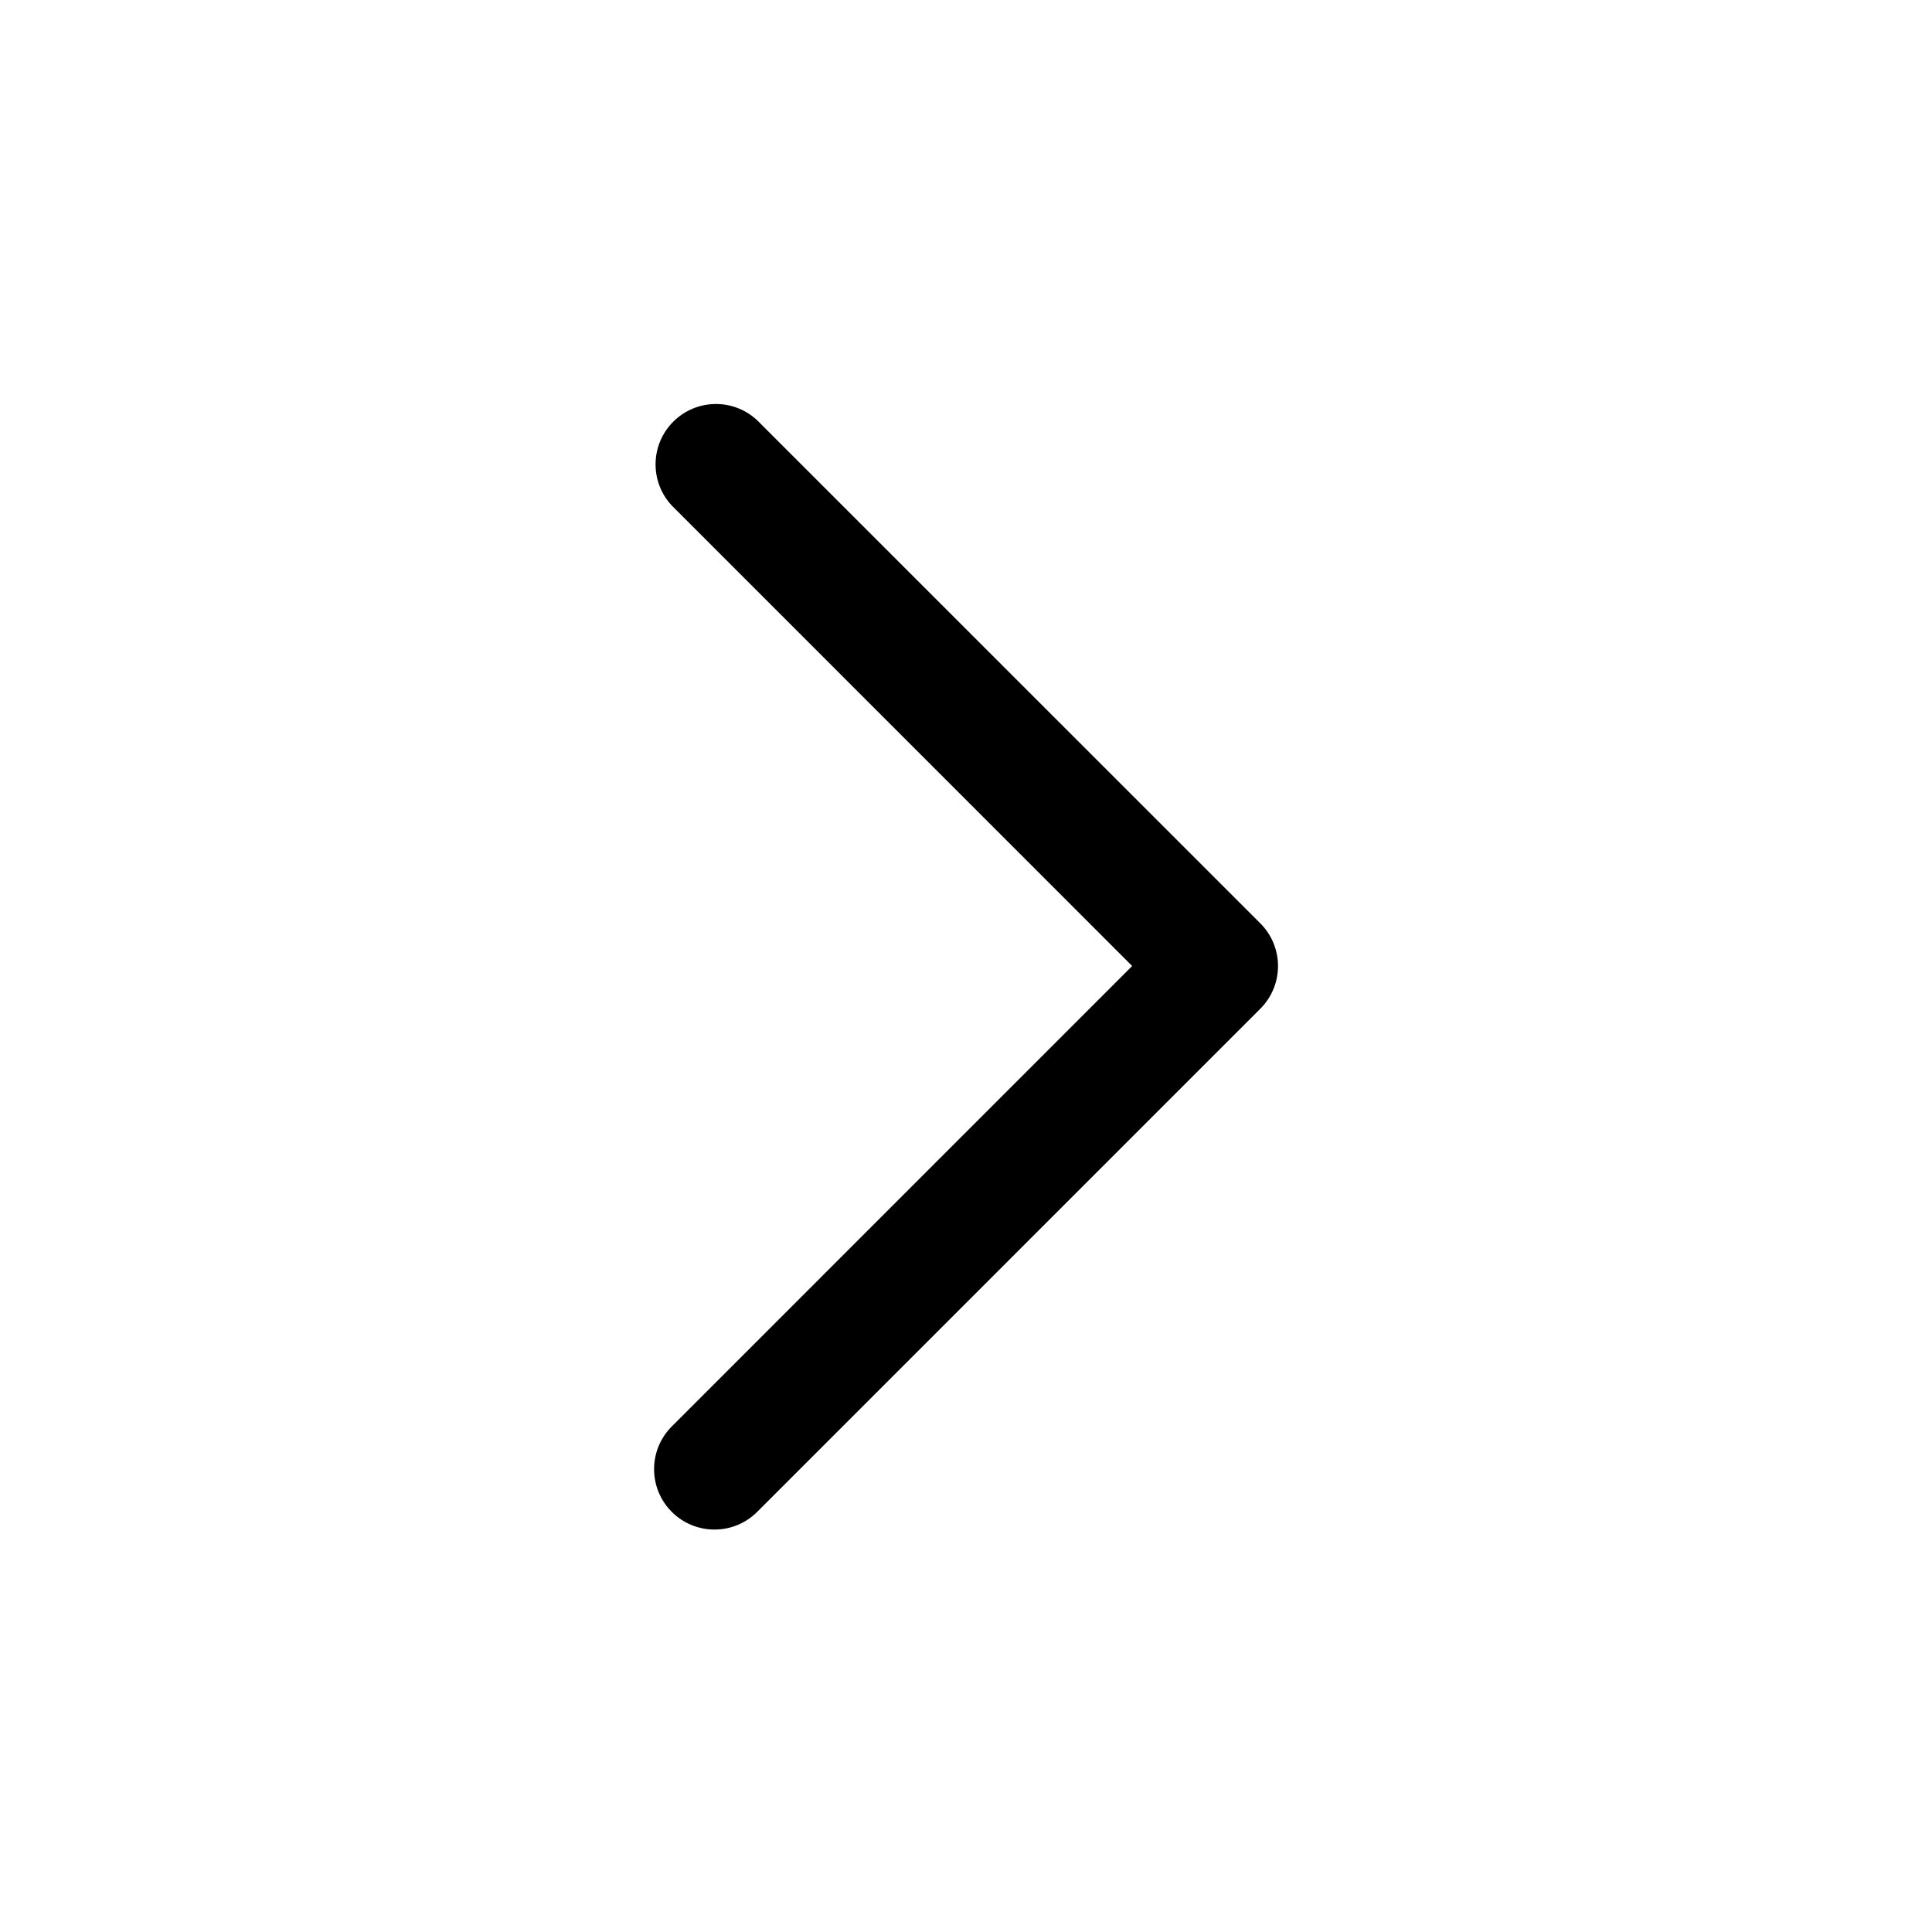
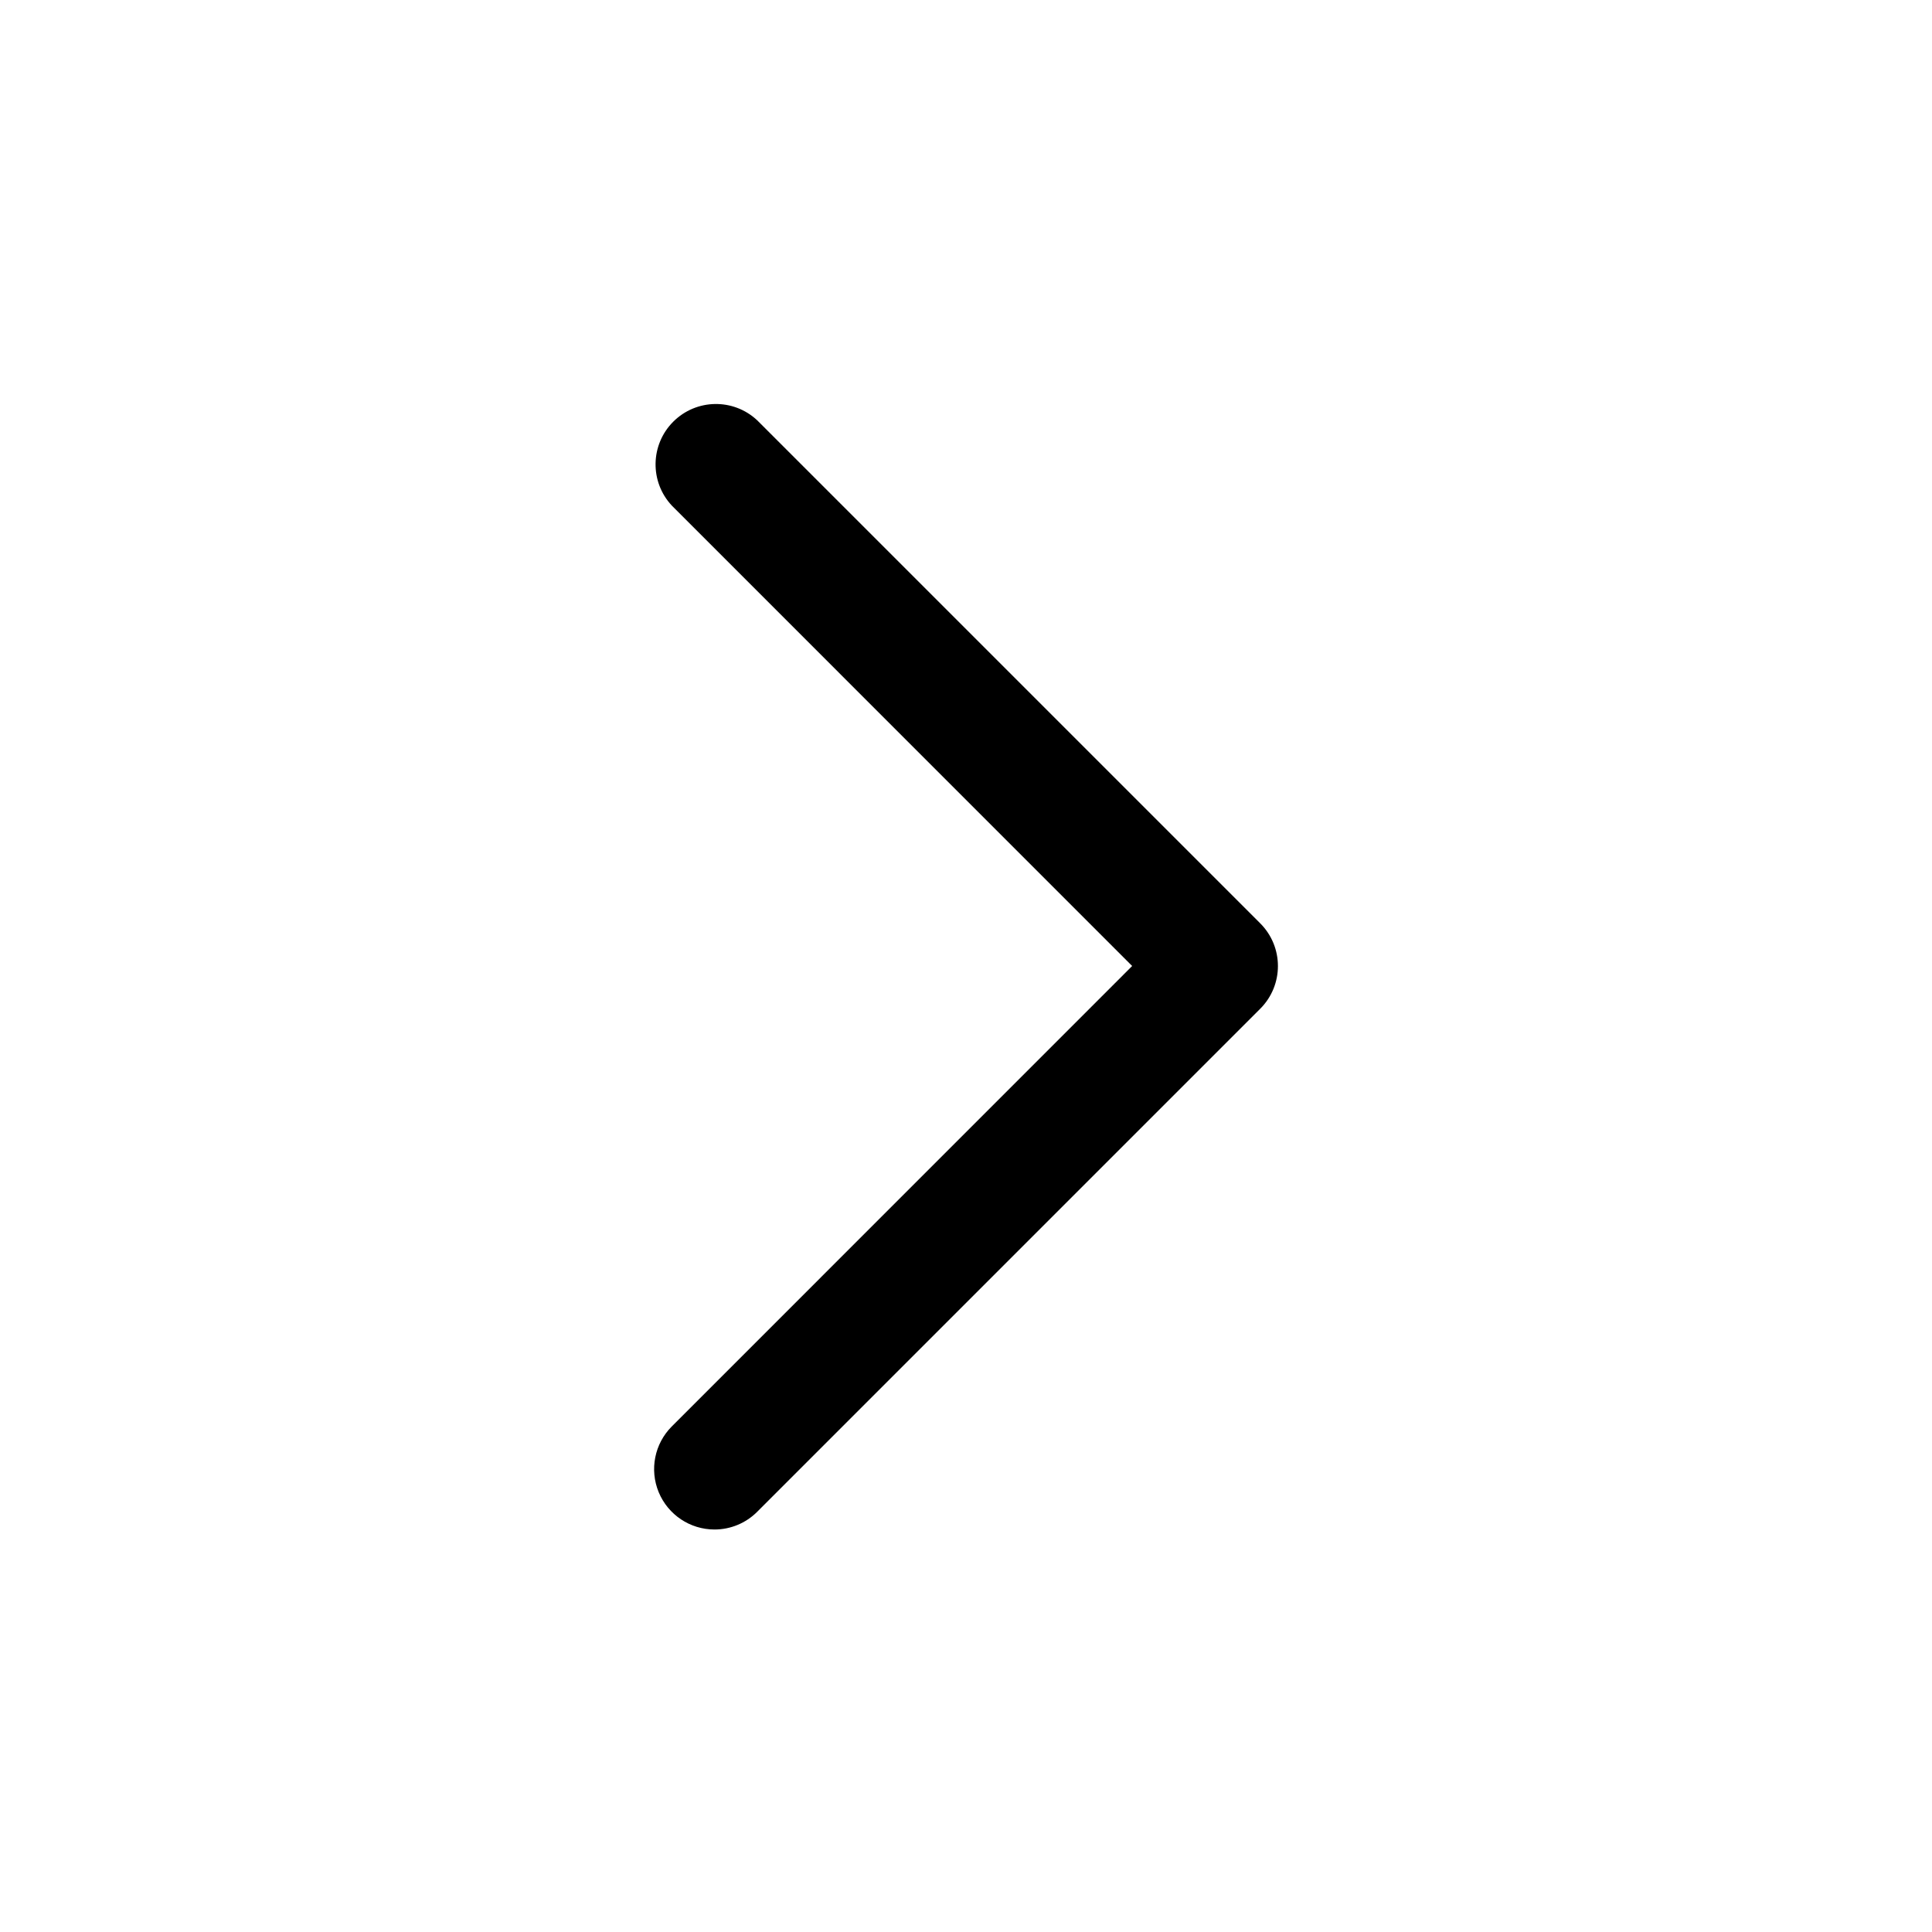
<svg xmlns="http://www.w3.org/2000/svg" id="icons" viewBox="0 0 24 24">
  <defs>
    <style>.cls-1{fill:none;}</style>
  </defs>
-   <rect id="canvas" class="cls-1" x="0.089" width="24" height="24" />
-   <path d="M9.405,5.22A.75.75,0,0,0,8.345,6.28L14.064,12,8.345,17.72a.75.75,0,1,0,1.061,1.061l6.25-6.25a.75.75,0,0,0,0-1.061Z" />
+   <rect id="canvas" class="cls-1" width="24" height="24" />
+   <path d="M8.875,19a.75.75,0,0,1-.53-1.28L14.064,12,8.345,6.28A.75.75,0,0,1,9.405,5.22l6.25,6.25a.75.75,0,0,1,0,1.061l-6.25,6.25A.748.748,0,0,1,8.875,19Z" />
</svg>
